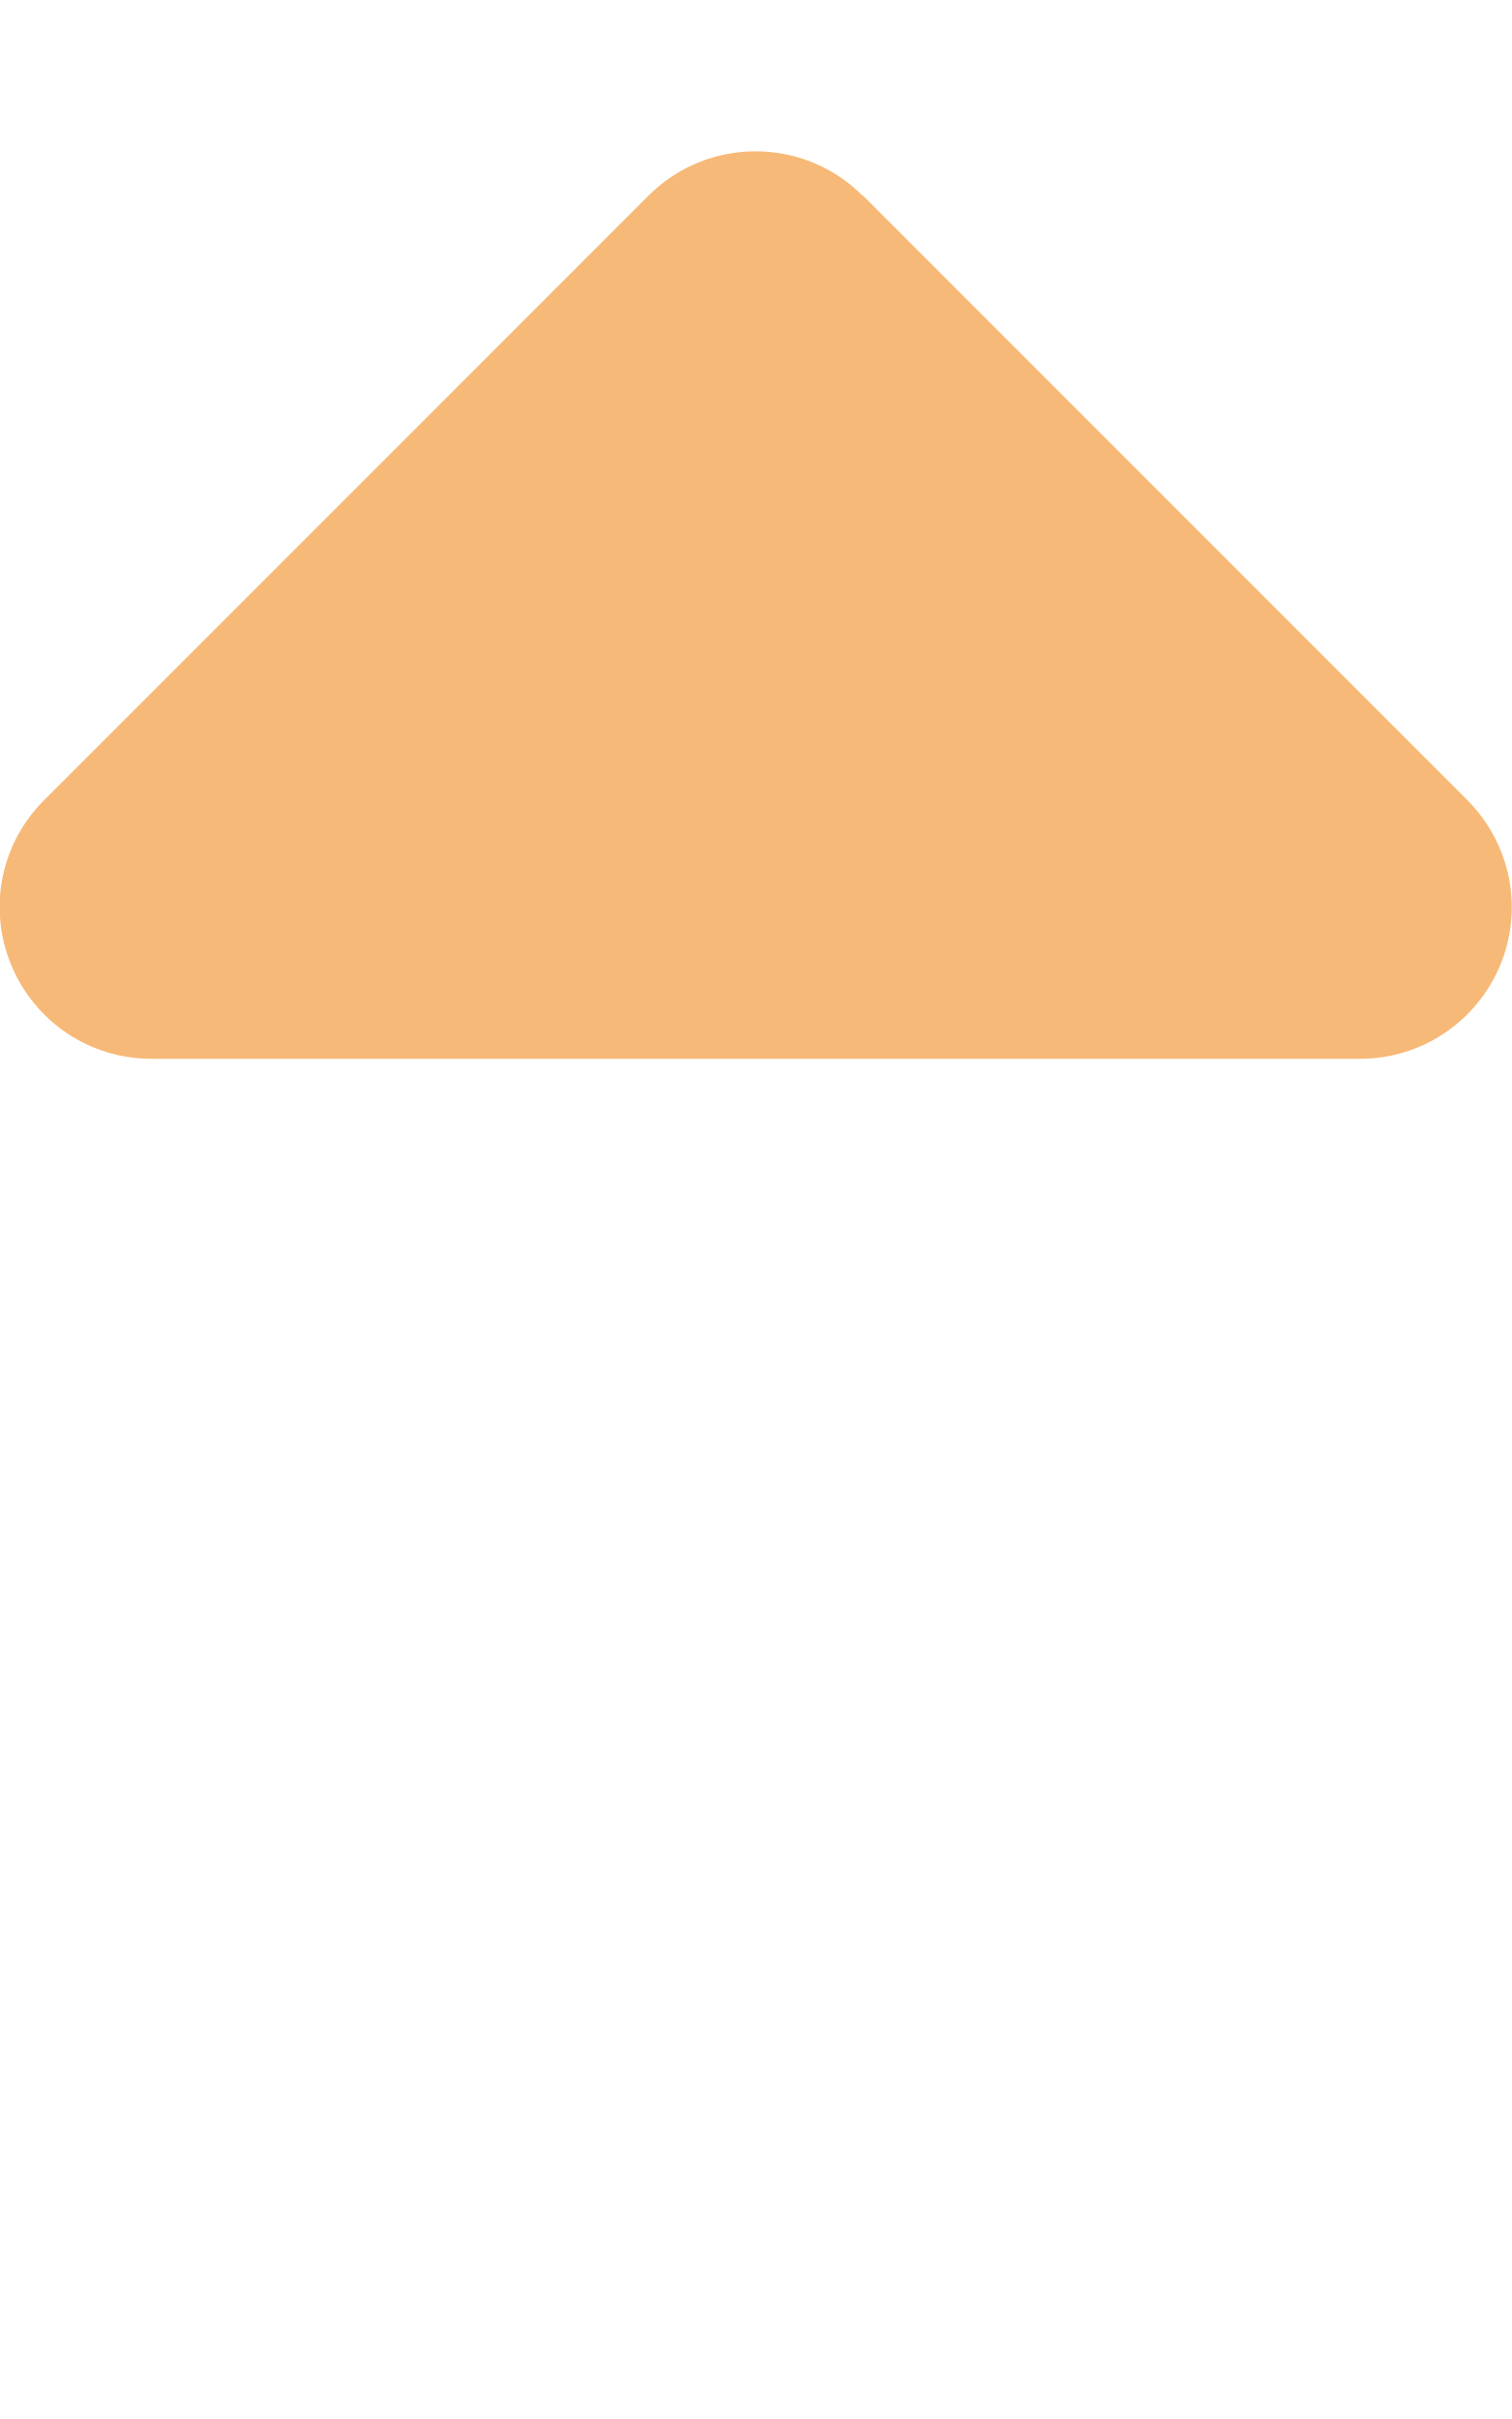
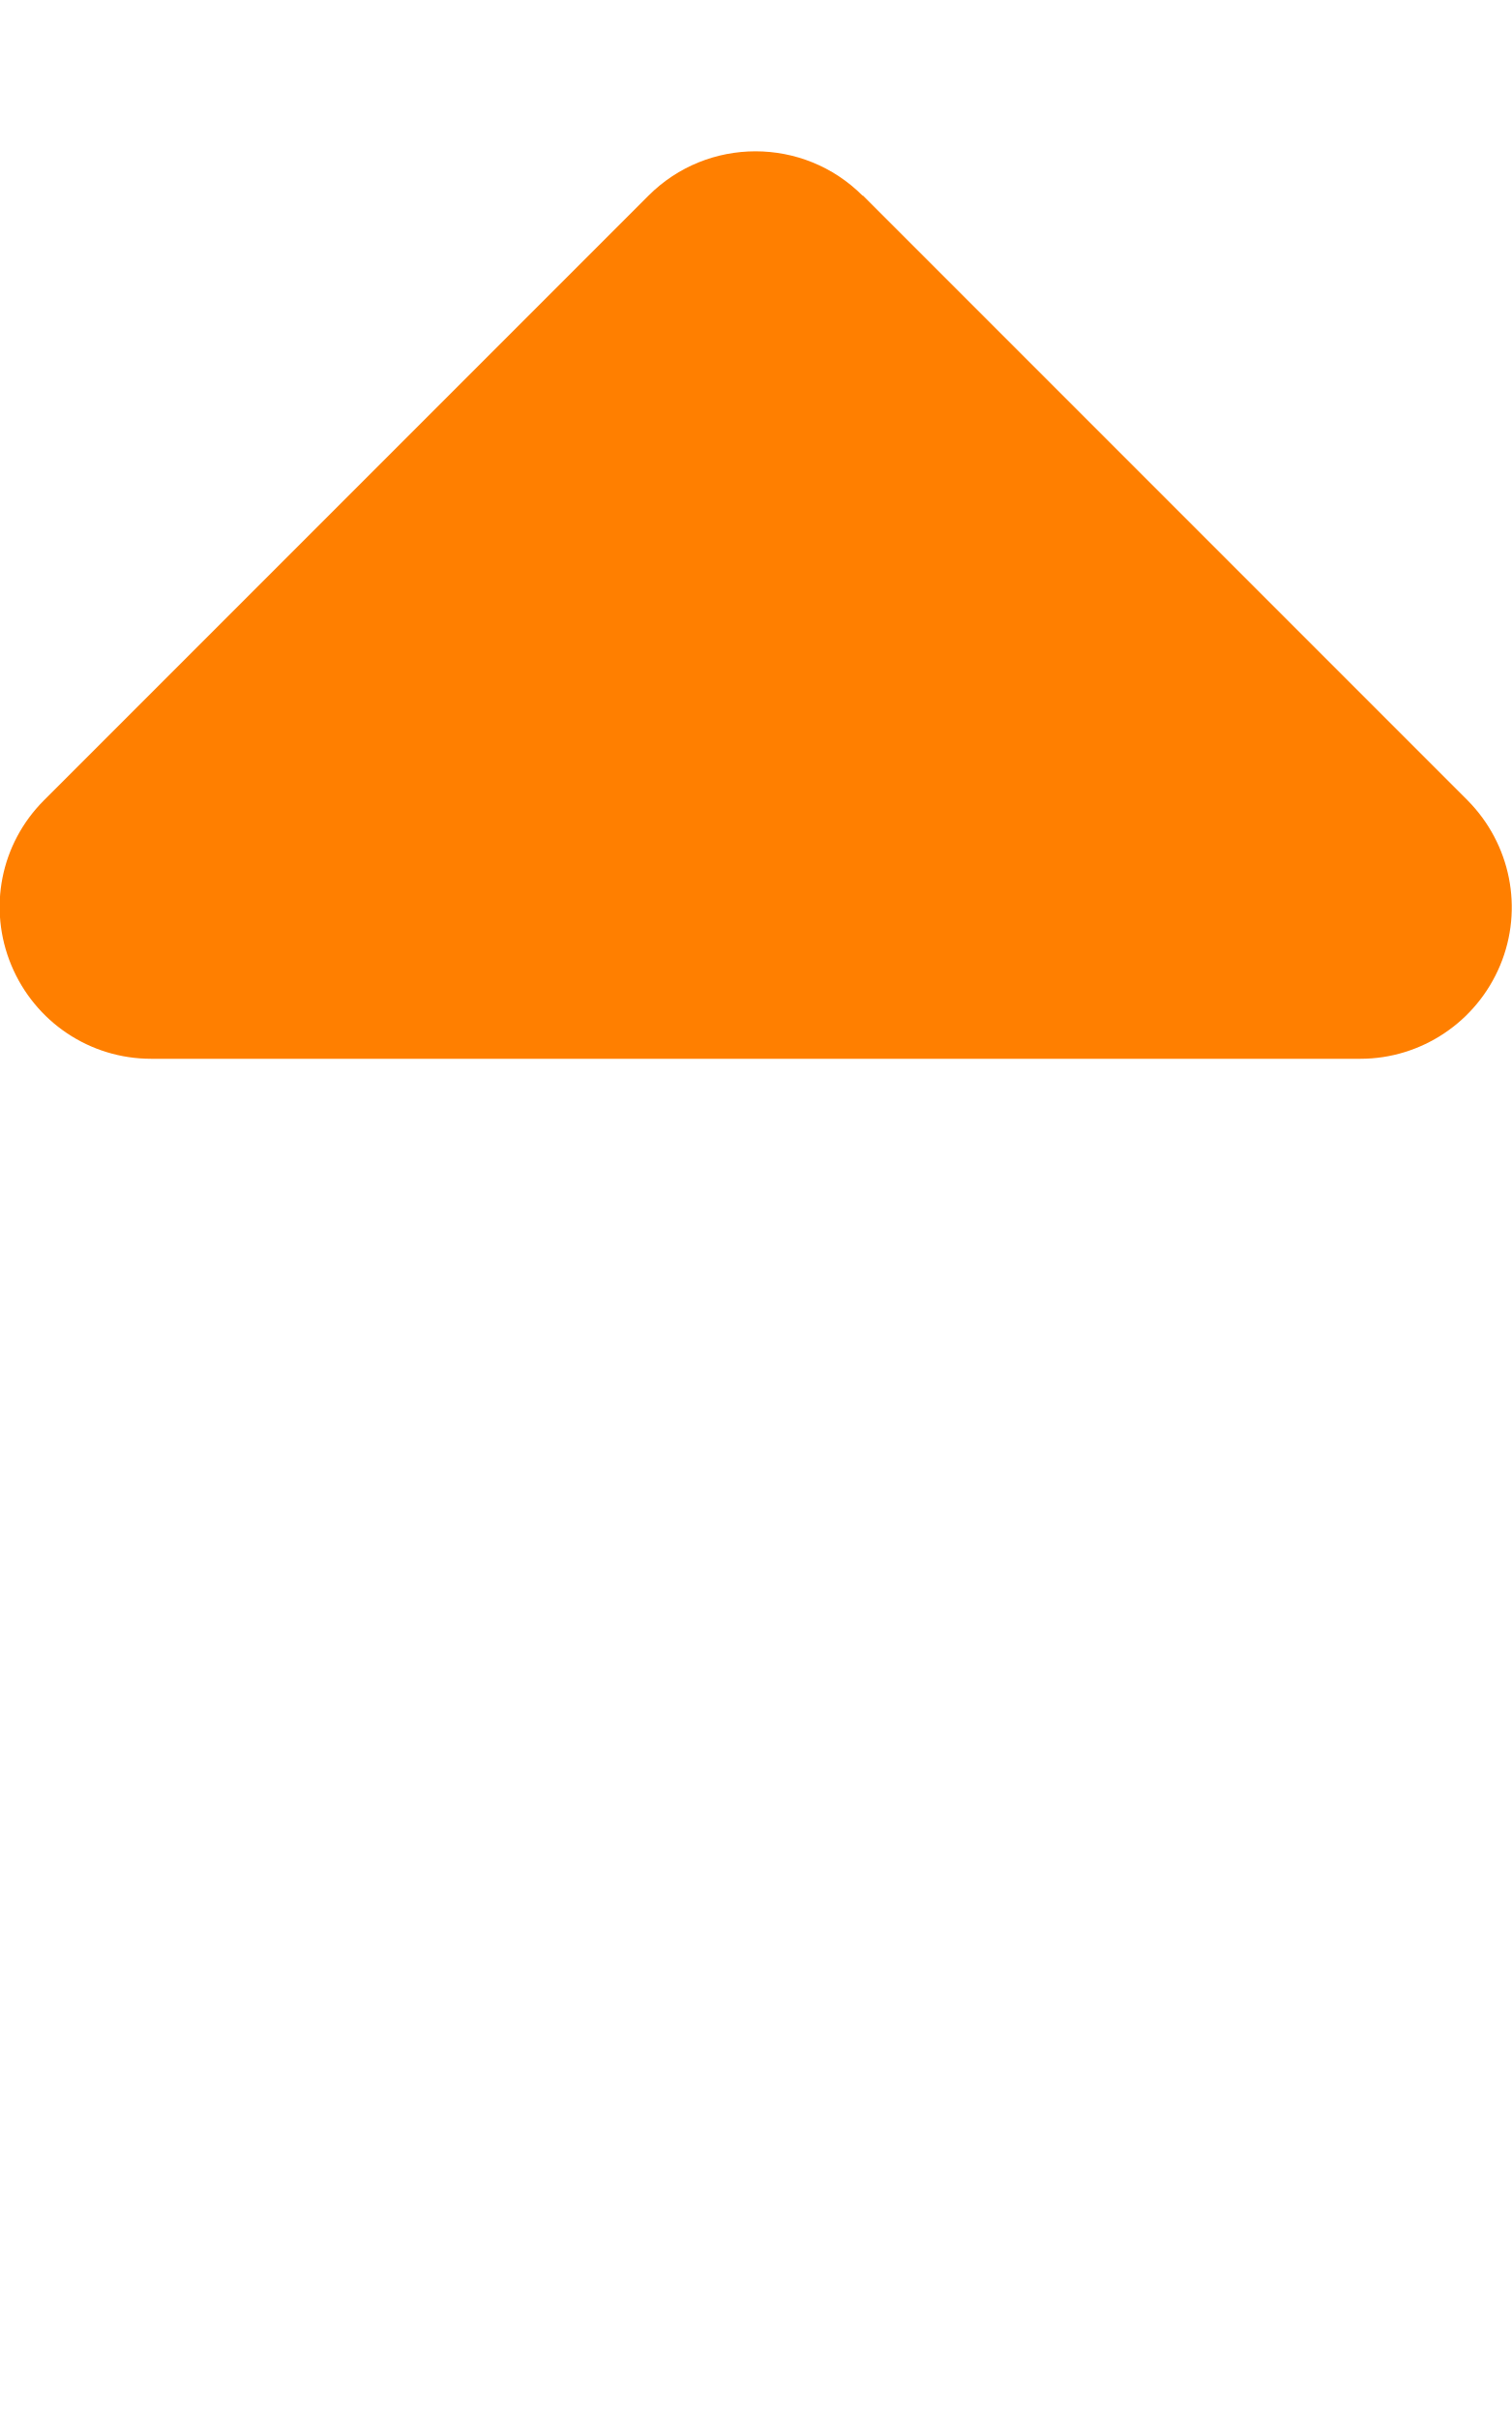
<svg xmlns="http://www.w3.org/2000/svg" viewBox="0 0 320 512">
-   <path fill="#f7b977" d="M182.6 41.4c-12.5-12.5-32.8-12.5-45.3 0l-128 128c-9.2 9.2-11.9 22.9-6.9 34.9s16.6 19.8 29.6 19.8l256 0c12.9 0 24.6-7.8 29.6-19.8s2.2-25.7-6.9-34.9l-128-128z" />
+   <path fill="#ff7f00" d="M182.6 41.4c-12.5-12.5-32.8-12.5-45.3 0l-128 128c-9.2 9.2-11.9 22.9-6.9 34.9s16.6 19.8 29.6 19.8l256 0c12.9 0 24.6-7.8 29.6-19.8s2.2-25.7-6.9-34.9l-128-128z" />
</svg>
